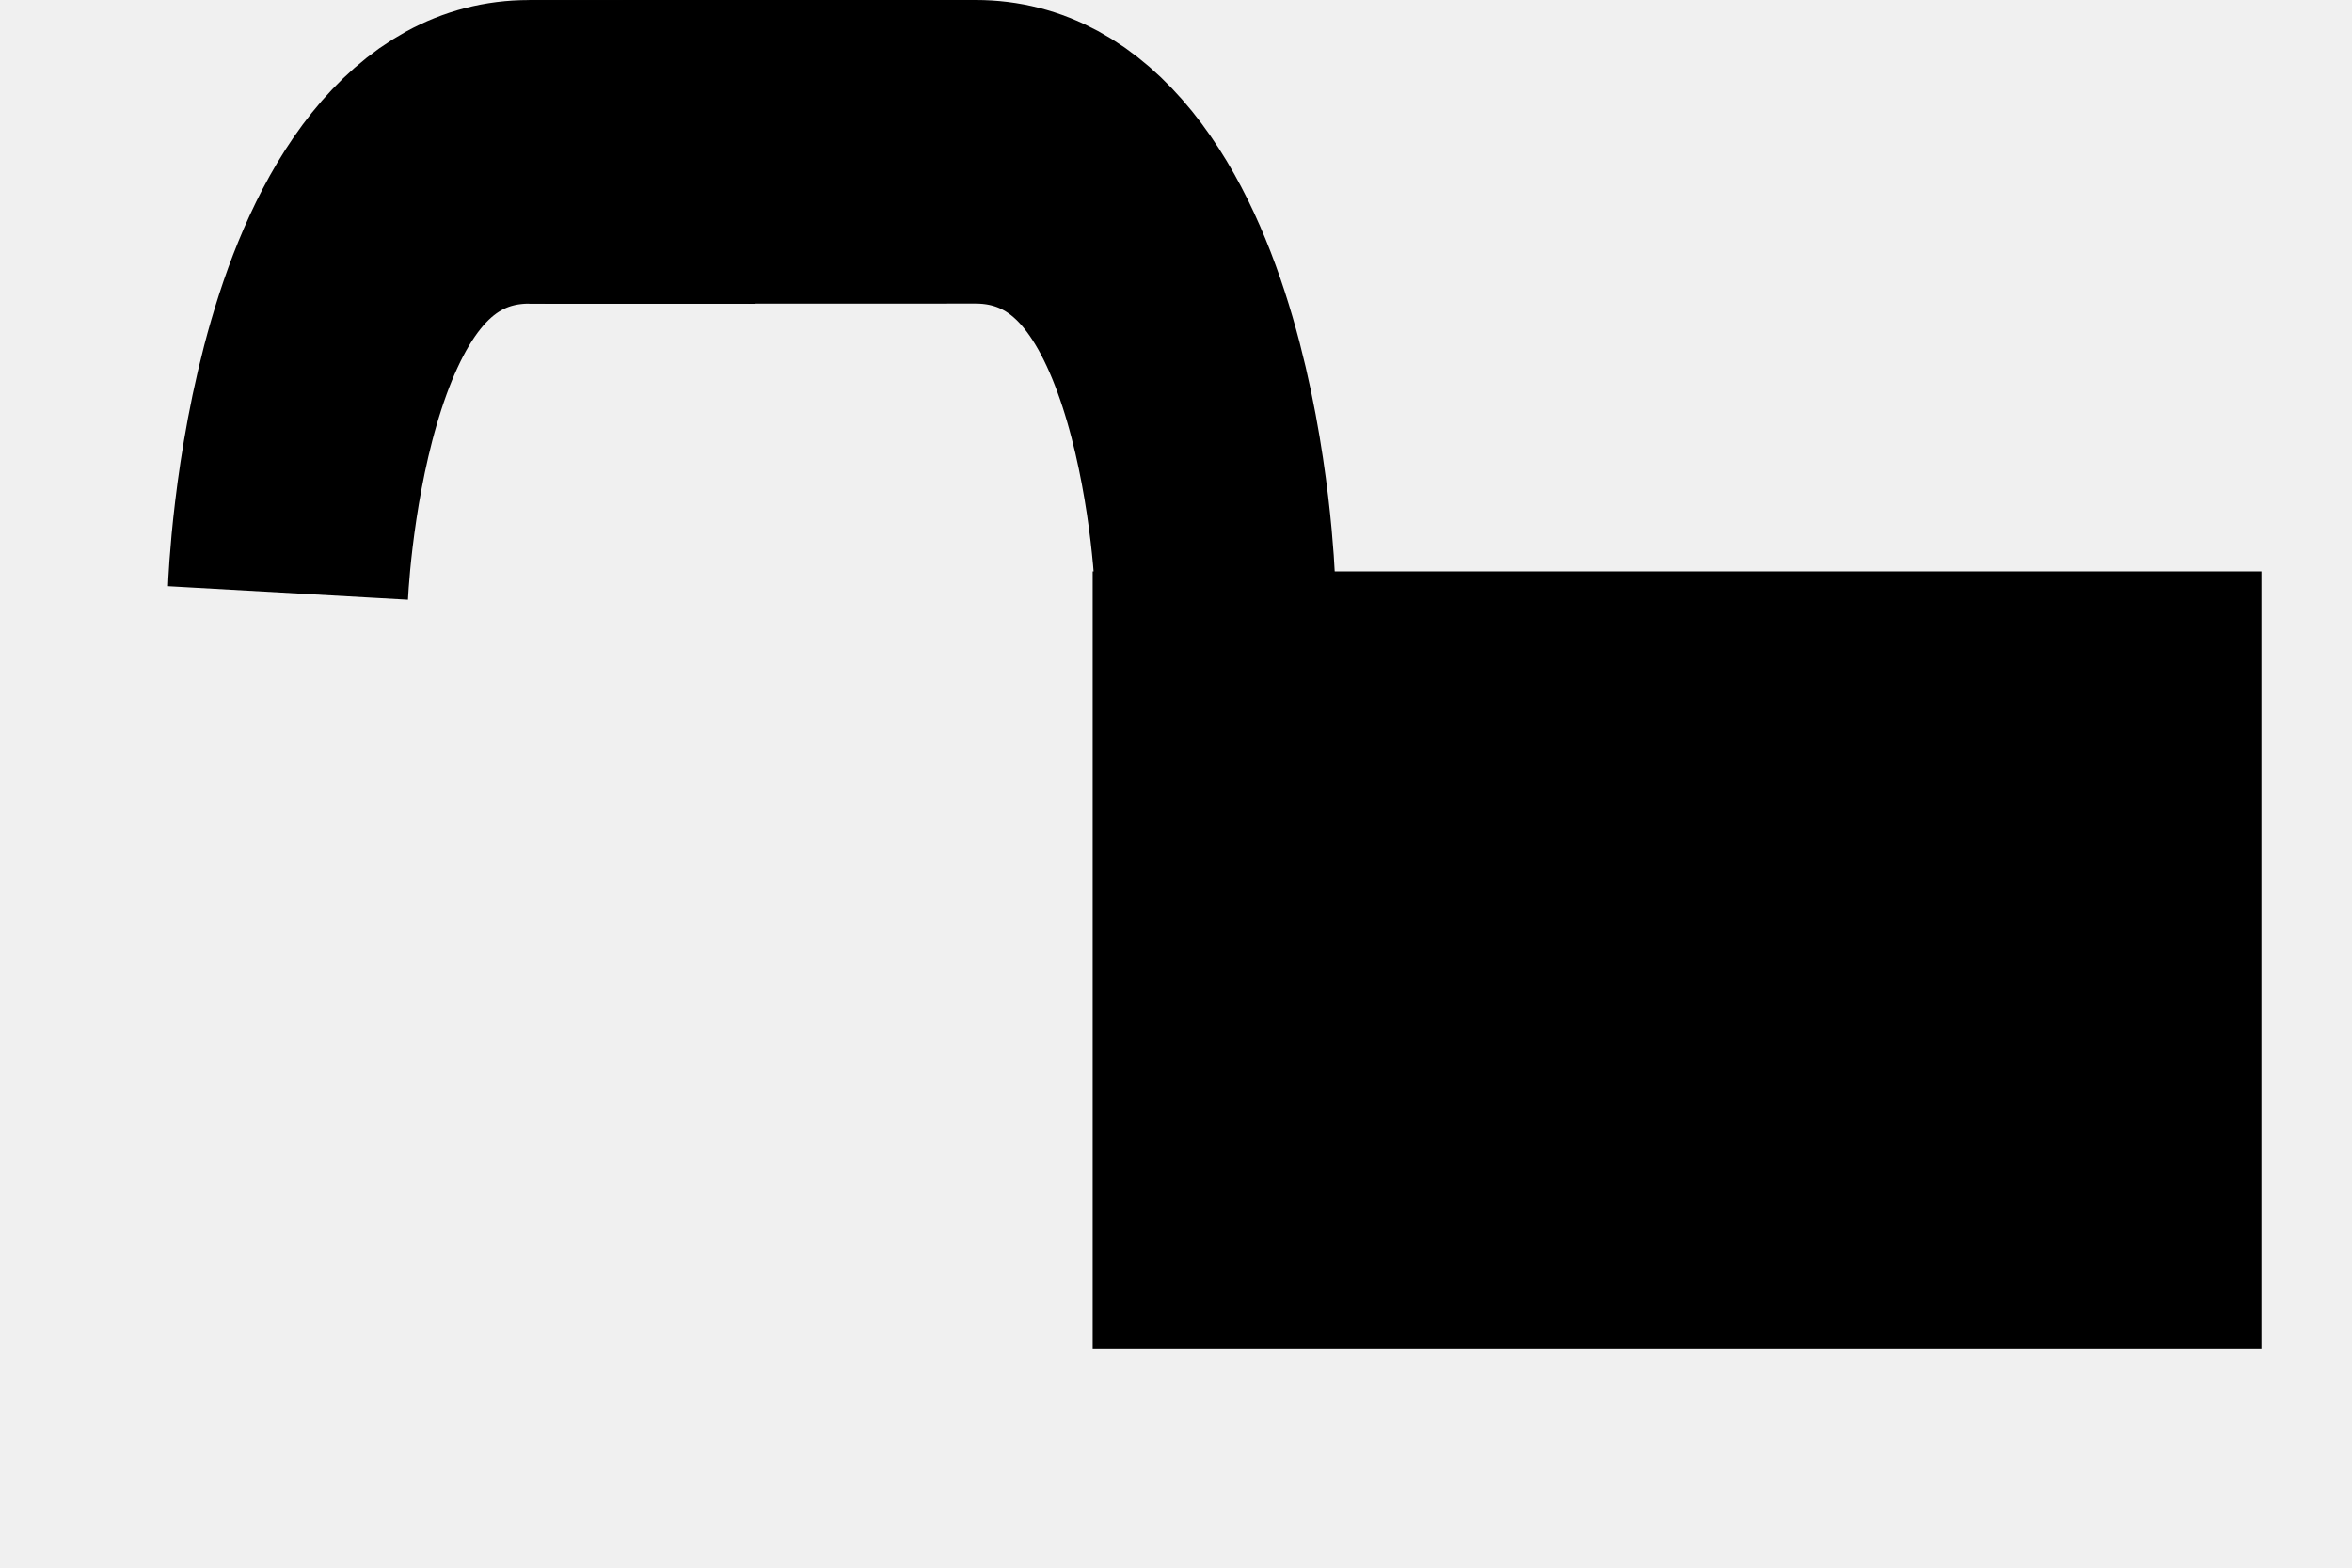
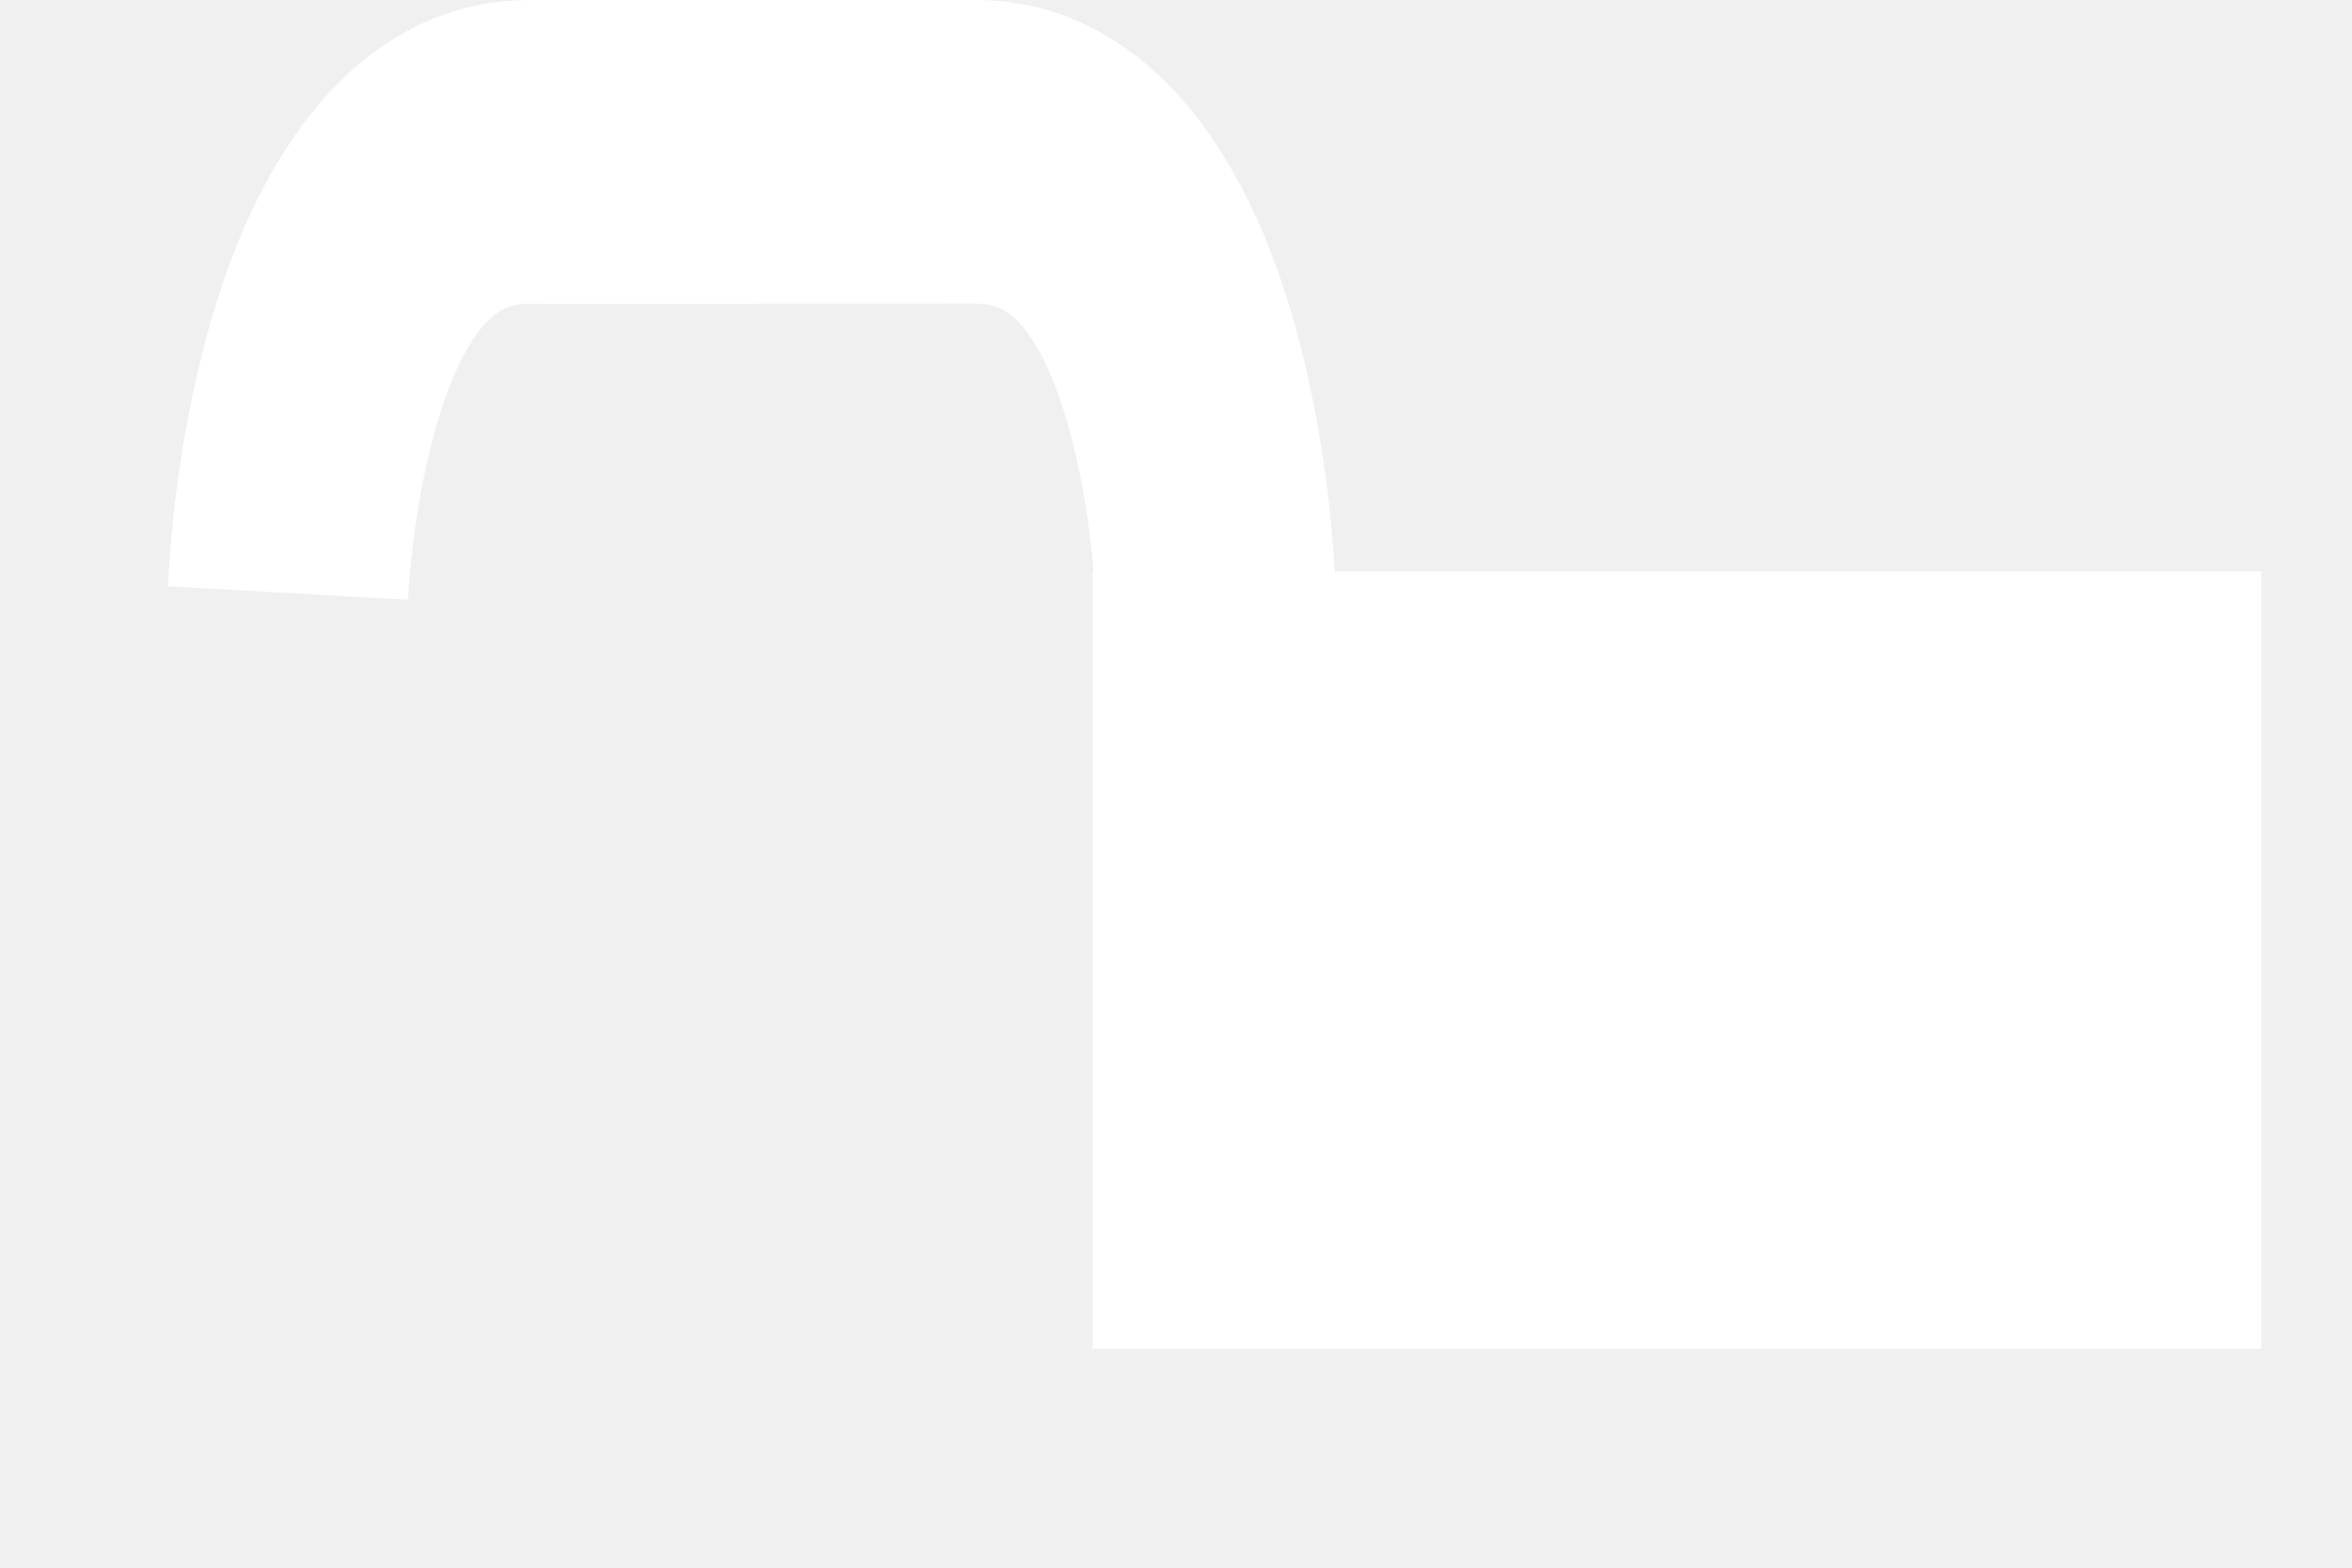
<svg xmlns="http://www.w3.org/2000/svg" width="150" height="100" viewBox="0 0 39.688 26.458" version="1.1" id="svg1">
  <defs id="defs1" />
  <g id="layer1" />
-   <g id="g3" transform="matrix(0.8956282,0,0,1.132109,1.203482,-2.882778)" style="fill:none;stroke:#000000;stroke-opacity:1">
-     <path style="fill:none;stroke:#000000;stroke-width:4.526;stroke-opacity:1" d="m 4.082,11.386 c 0,0 0.293,-6.576 4.541,-6.576 l 4.268,0.001 -0.02,2.178" id="path1" />
-     <g id="g2" style="fill:none;stroke:#000000;stroke-opacity:1">
-       <path style="fill:none;stroke:#000000;stroke-width:4.526;stroke-opacity:1" d="m 8.624,4.81 4.268,0.001 0.041,1.839" id="path2" />
-       <path style="fill:none;stroke:#000000;stroke-width:4.526;stroke-opacity:1" d="m 21.55,11.3 c 0,0 -0.266,-6.491 -4.514,-6.491 l -4.268,0.001 0.081,1.585" id="path2-8" />
+   <g id="g3" transform="matrix(0.8956282,0,0,1.132109,1.203482,-2.882778)" style="fill:#ffffff;stroke:#ffffff;stroke-opacity:1;fill-opacity:0">
+     <path style="fill:#ffffff;stroke:#ffffff;stroke-width:4.526;stroke-opacity:1;fill-opacity:0" d="m 4.082,11.386 c 0,0 0.293,-6.576 4.541,-6.576 l 4.268,0.001 -0.02,2.178" id="path1" />
+     <g id="g2" style="fill:#ffffff;stroke:#ffffff;stroke-opacity:1;fill-opacity:0">
+       <path style="fill:#ffffff;stroke:#ffffff;stroke-width:4.526;stroke-opacity:1;fill-opacity:0" d="m 8.624,4.81 4.268,0.001 0.041,1.839" id="path2" />
+       <path style="fill:#ffffff;stroke:#ffffff;stroke-width:4.526;stroke-opacity:1;fill-opacity:0" d="m 21.55,11.3 c 0,0 -0.266,-6.491 -4.514,-6.491 l -4.268,0.001 0.081,1.585" id="path2-8" />
    </g>
  </g>
-   <rect style="fill:#000000;fill-opacity:1;stroke:#000000;stroke-width:3.614;stroke-opacity:1" id="rect4" width="16.108" height="9.504" x="20.245" y="11.451" />
+   <rect style="fill:#ffffff;fill-opacity:1;stroke:#ffffff;stroke-width:3.614;stroke-opacity:1" id="rect4" width="16.108" height="9.504" x="20.245" y="11.451" />
</svg>
